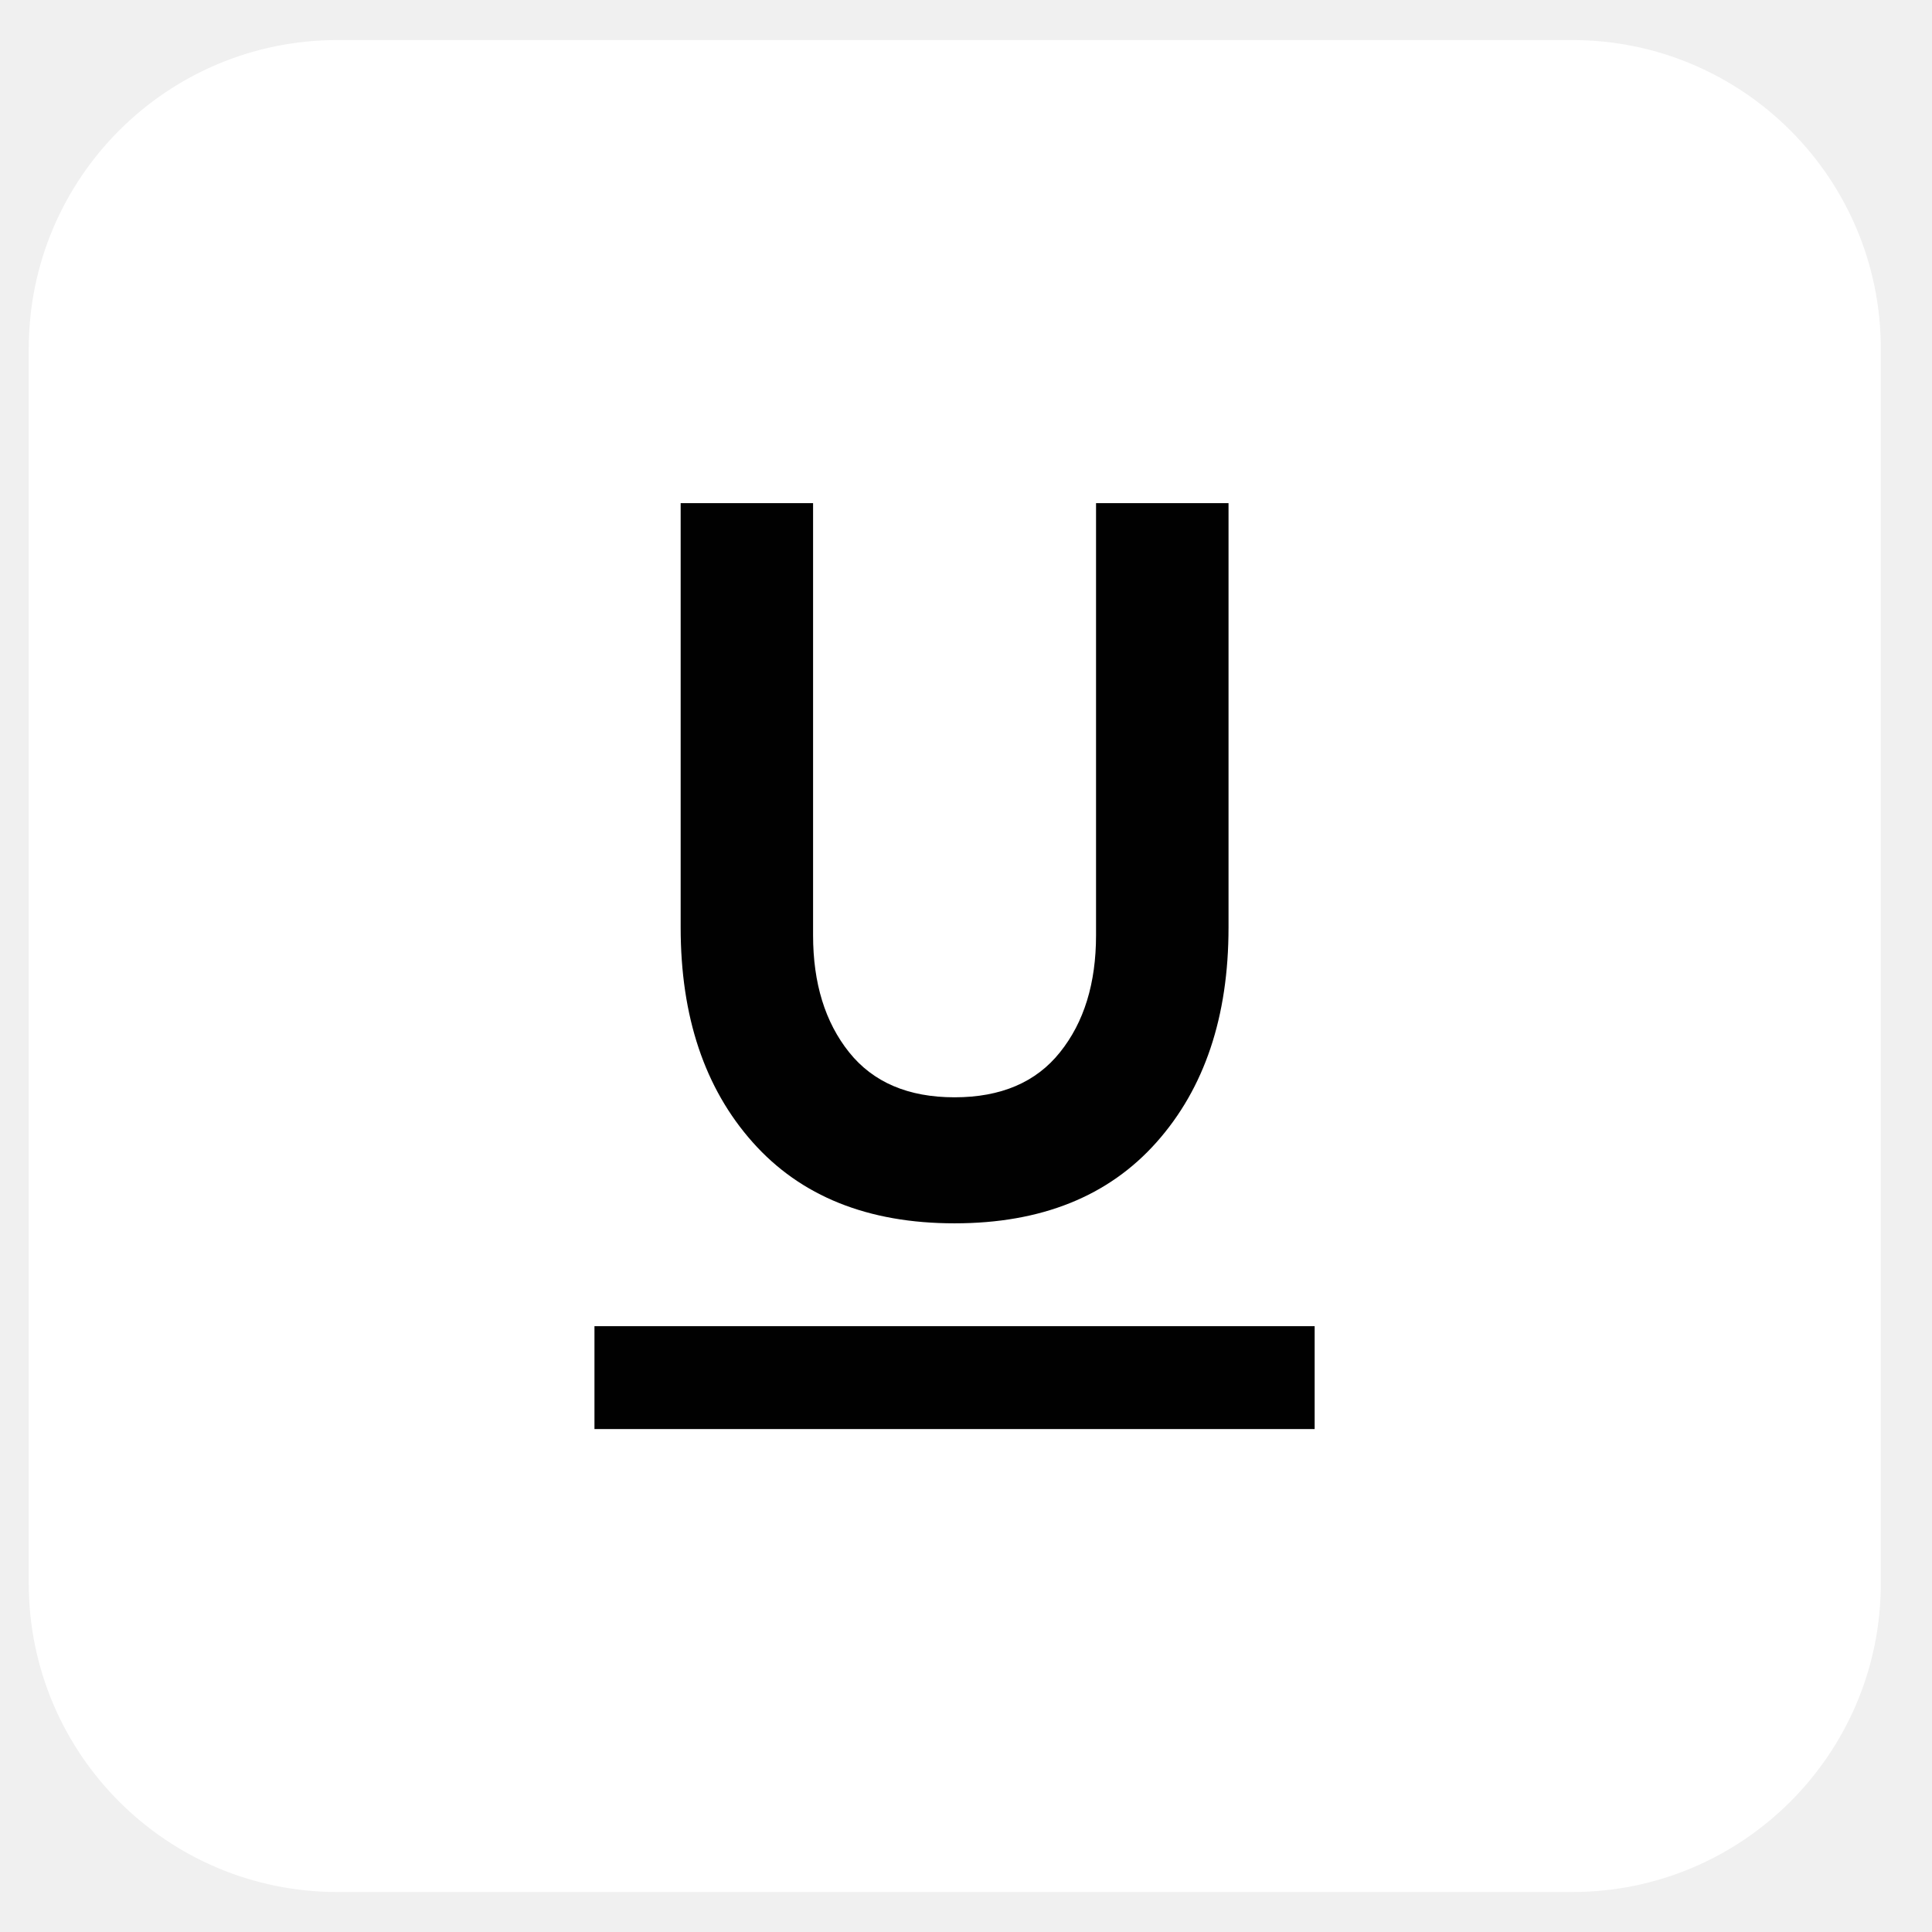
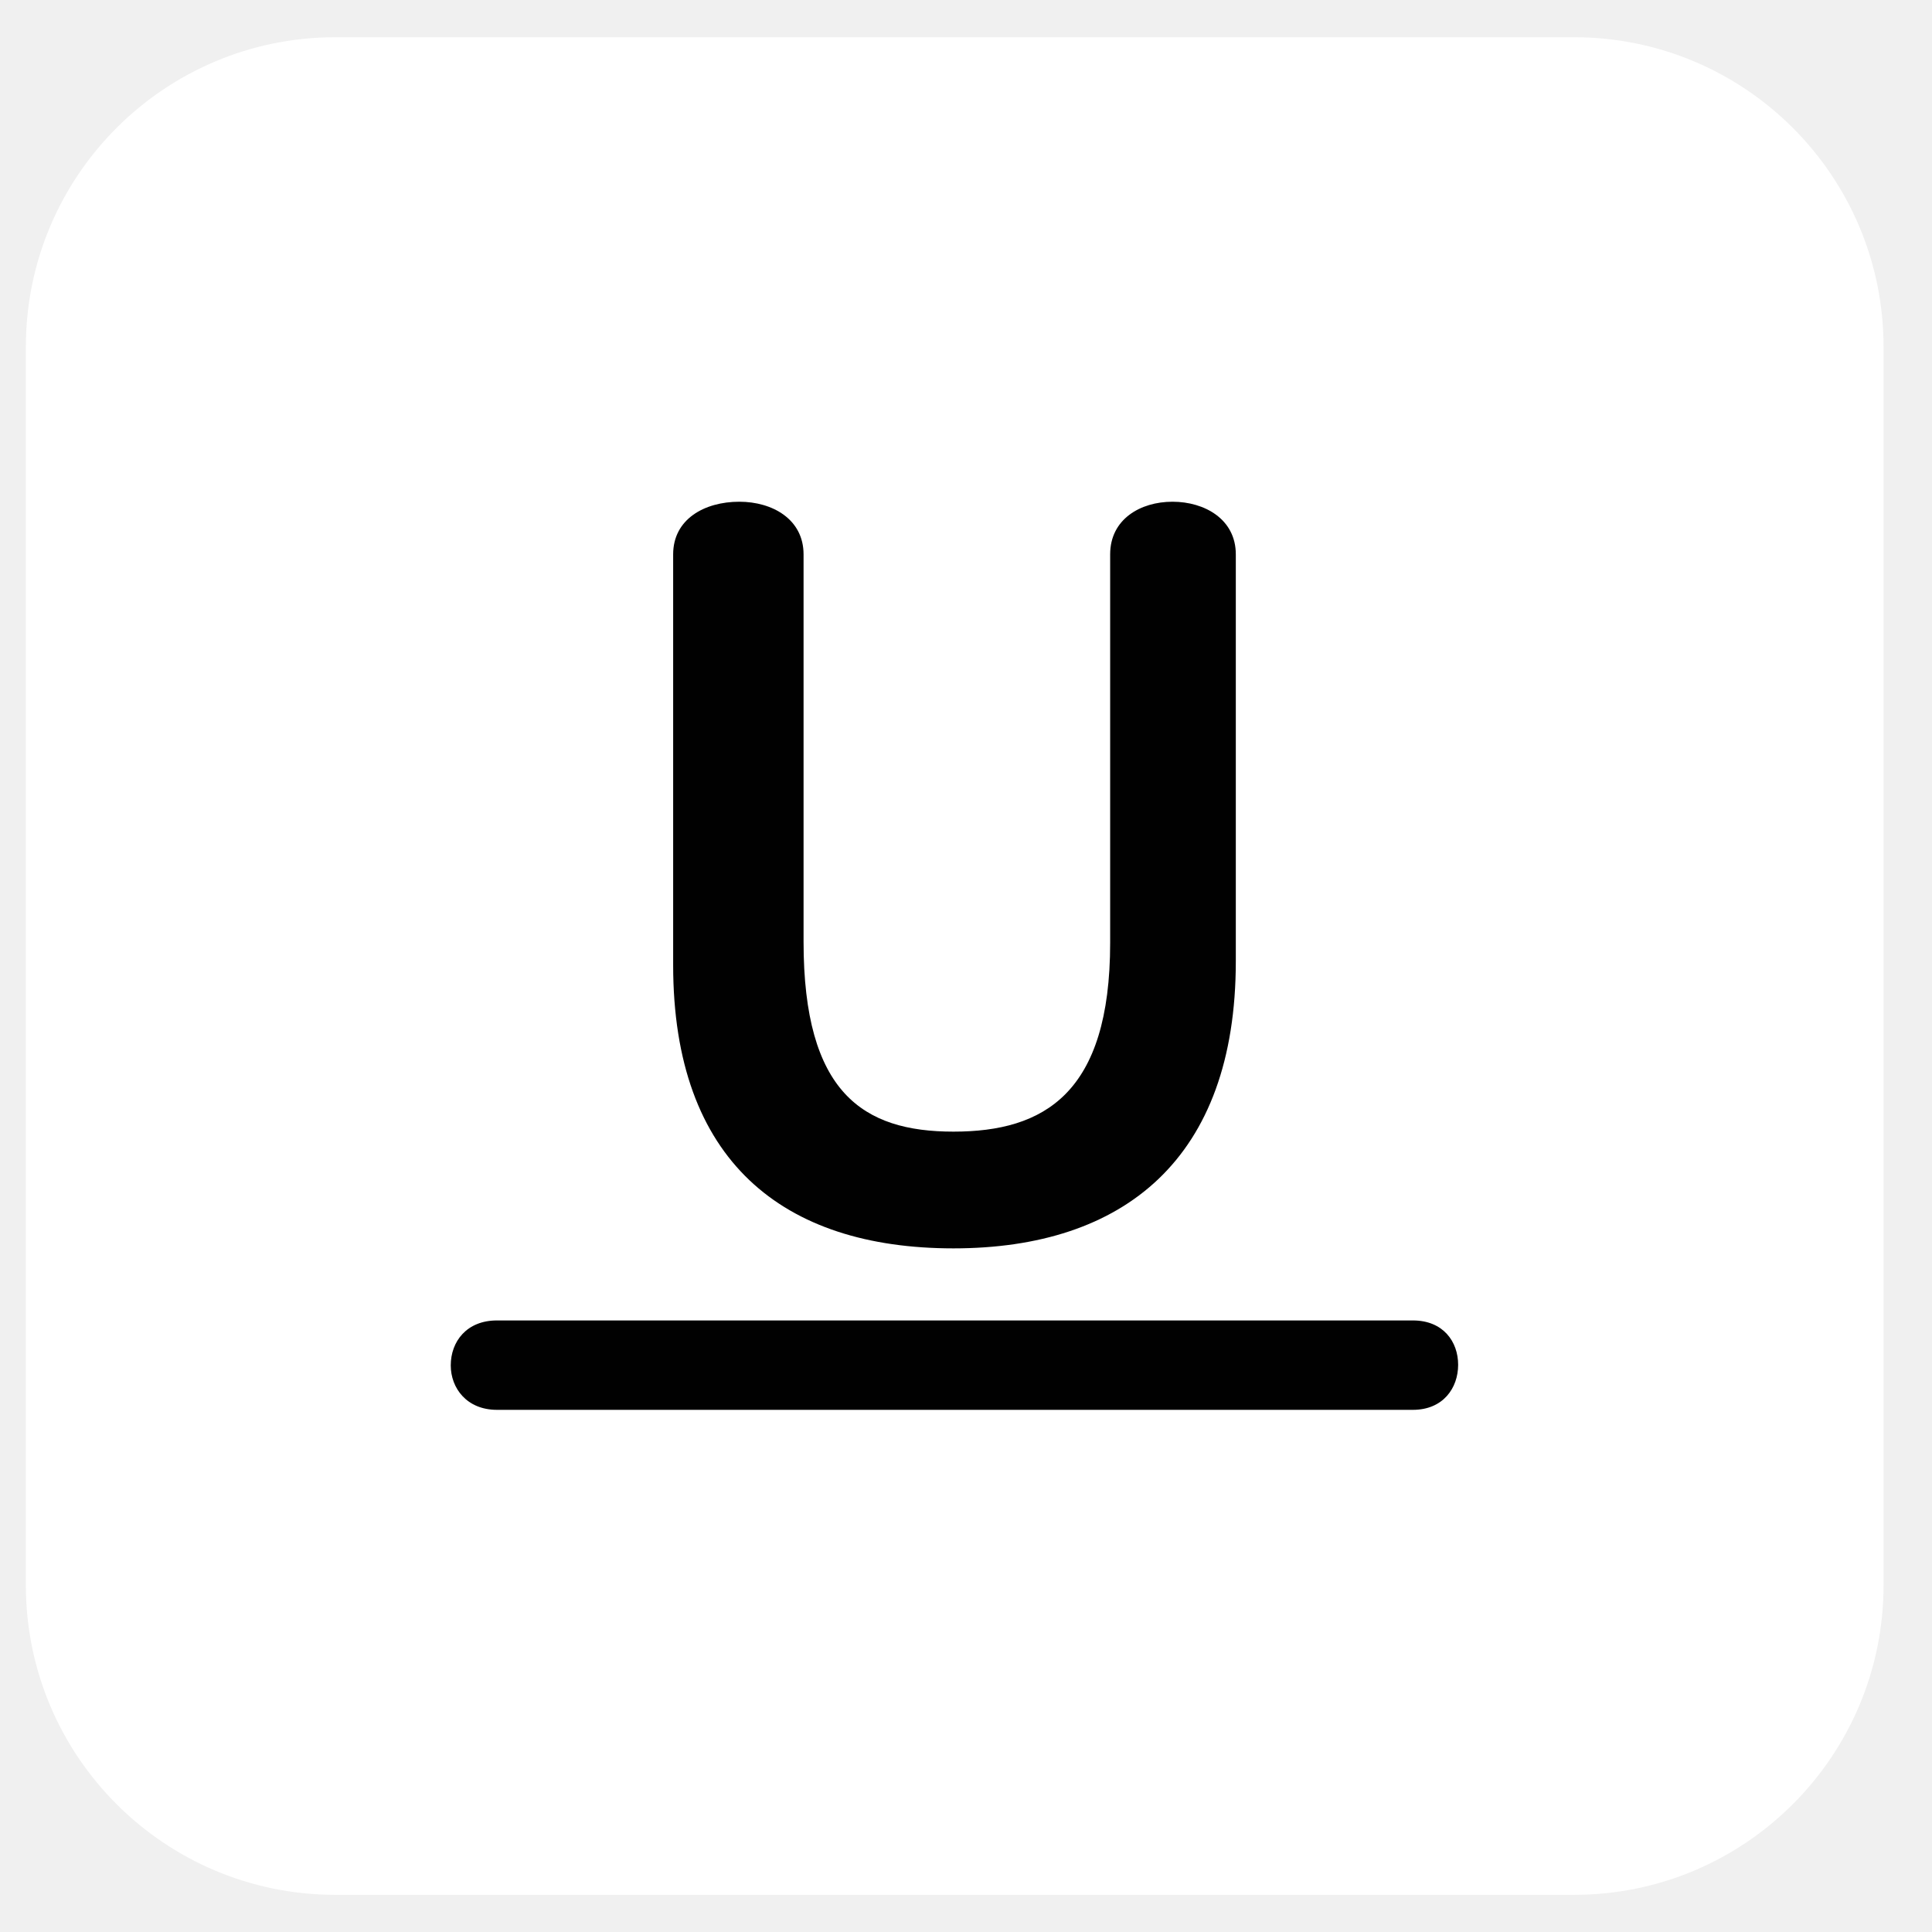
<svg xmlns="http://www.w3.org/2000/svg" width="26" height="26" viewBox="0 0 26 26" fill="none">
-   <rect x="0.387" y="0.539" width="24.924" height="24.923" rx="4.154" fill="white" />
+   <rect x="0.348" y="0.501" width="25" height="24.999" rx="4.167" fill="white" />
  <mask id="mask0_1198_31064" style="mask-type:alpha" maskUnits="userSpaceOnUse" x="4" y="4" width="18" height="18">
-     <rect x="4.541" y="4.693" width="16.616" height="16.615" fill="#D9D9D9" />
+     <rect x="4.514" y="4.668" width="16.667" height="16.666" fill="#D9D9D9" />
  </mask>
  <g mask="url(#mask0_1198_31064)">
-     <path d="M8 19.232V17.847H17.692V19.232H8ZM12.846 16.463C11.681 16.463 10.775 16.099 10.129 15.372C9.483 14.646 9.16 13.682 9.16 12.482V6.771H10.942V12.586C10.942 13.232 11.104 13.757 11.427 14.161C11.75 14.565 12.223 14.767 12.846 14.767C13.469 14.767 13.943 14.565 14.265 14.161C14.589 13.757 14.75 13.232 14.75 12.586V6.771H16.533V12.482C16.533 13.682 16.21 14.646 15.564 15.372C14.918 16.099 14.012 16.463 12.846 16.463Z" fill="#010101" />
+ </g>
+   <g clip-path="url(#clip0_1198_31064)">
+     <path d="M9.059 12.988V7.46C9.059 6.988 9.478 6.752 9.95 6.752C10.395 6.752 10.814 6.988 10.814 7.46V12.674C10.814 14.705 11.614 15.229 12.831 15.229C14.049 15.229 14.94 14.718 14.94 12.688V7.46C14.94 6.988 15.346 6.752 15.779 6.752C16.212 6.752 16.631 6.988 16.631 7.46V12.936C16.631 15.595 15.125 16.8 12.831 16.8C10.537 16.8 9.059 15.622 9.059 12.988Z" fill="#010101" />
+     <path d="M19.014 17.77C19.421 17.77 19.623 18.054 19.623 18.367C19.623 18.68 19.42 18.973 19.014 18.973H6.688C6.28 18.973 6.066 18.679 6.066 18.375C6.066 18.054 6.28 17.77 6.688 17.77H19.014Z" fill="#010101" />
  </g>
+   <defs>
+     <clipPath id="clip0_1198_31064">
+       <rect width="13.558" height="12.498" fill="white" transform="translate(6.06641 6.75293)" />
+     </clipPath>
+   </defs>
</svg>
